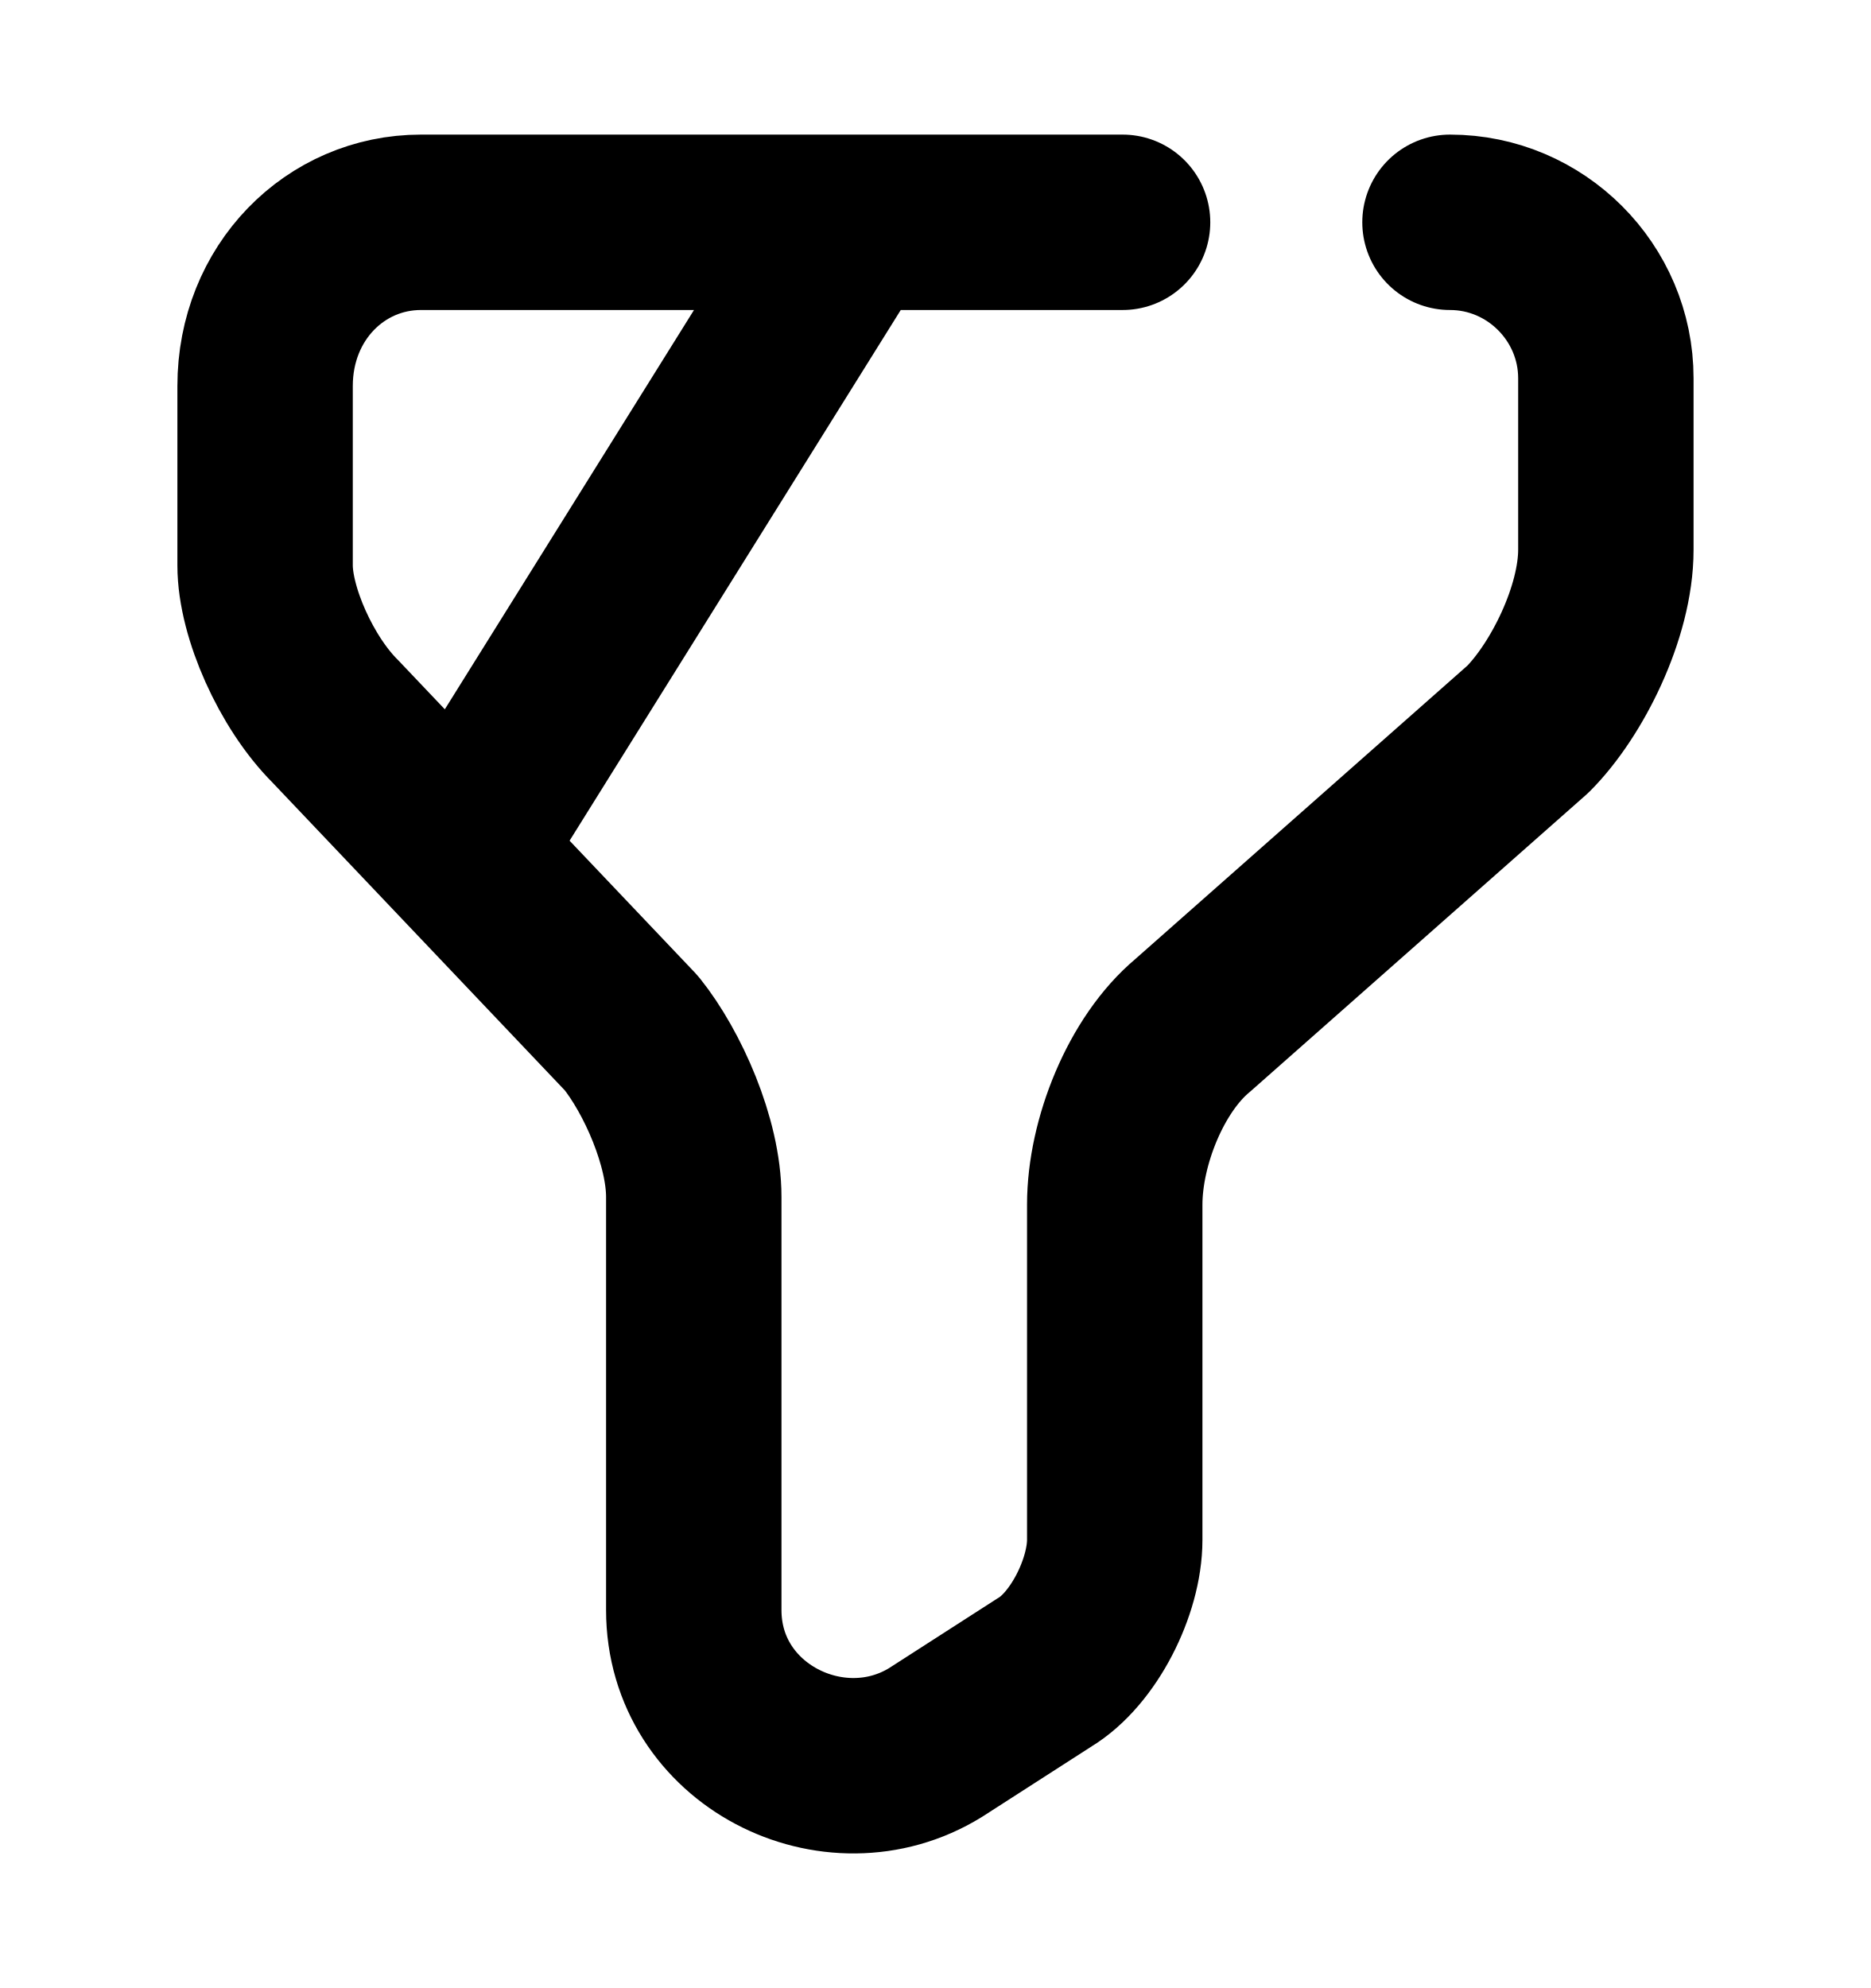
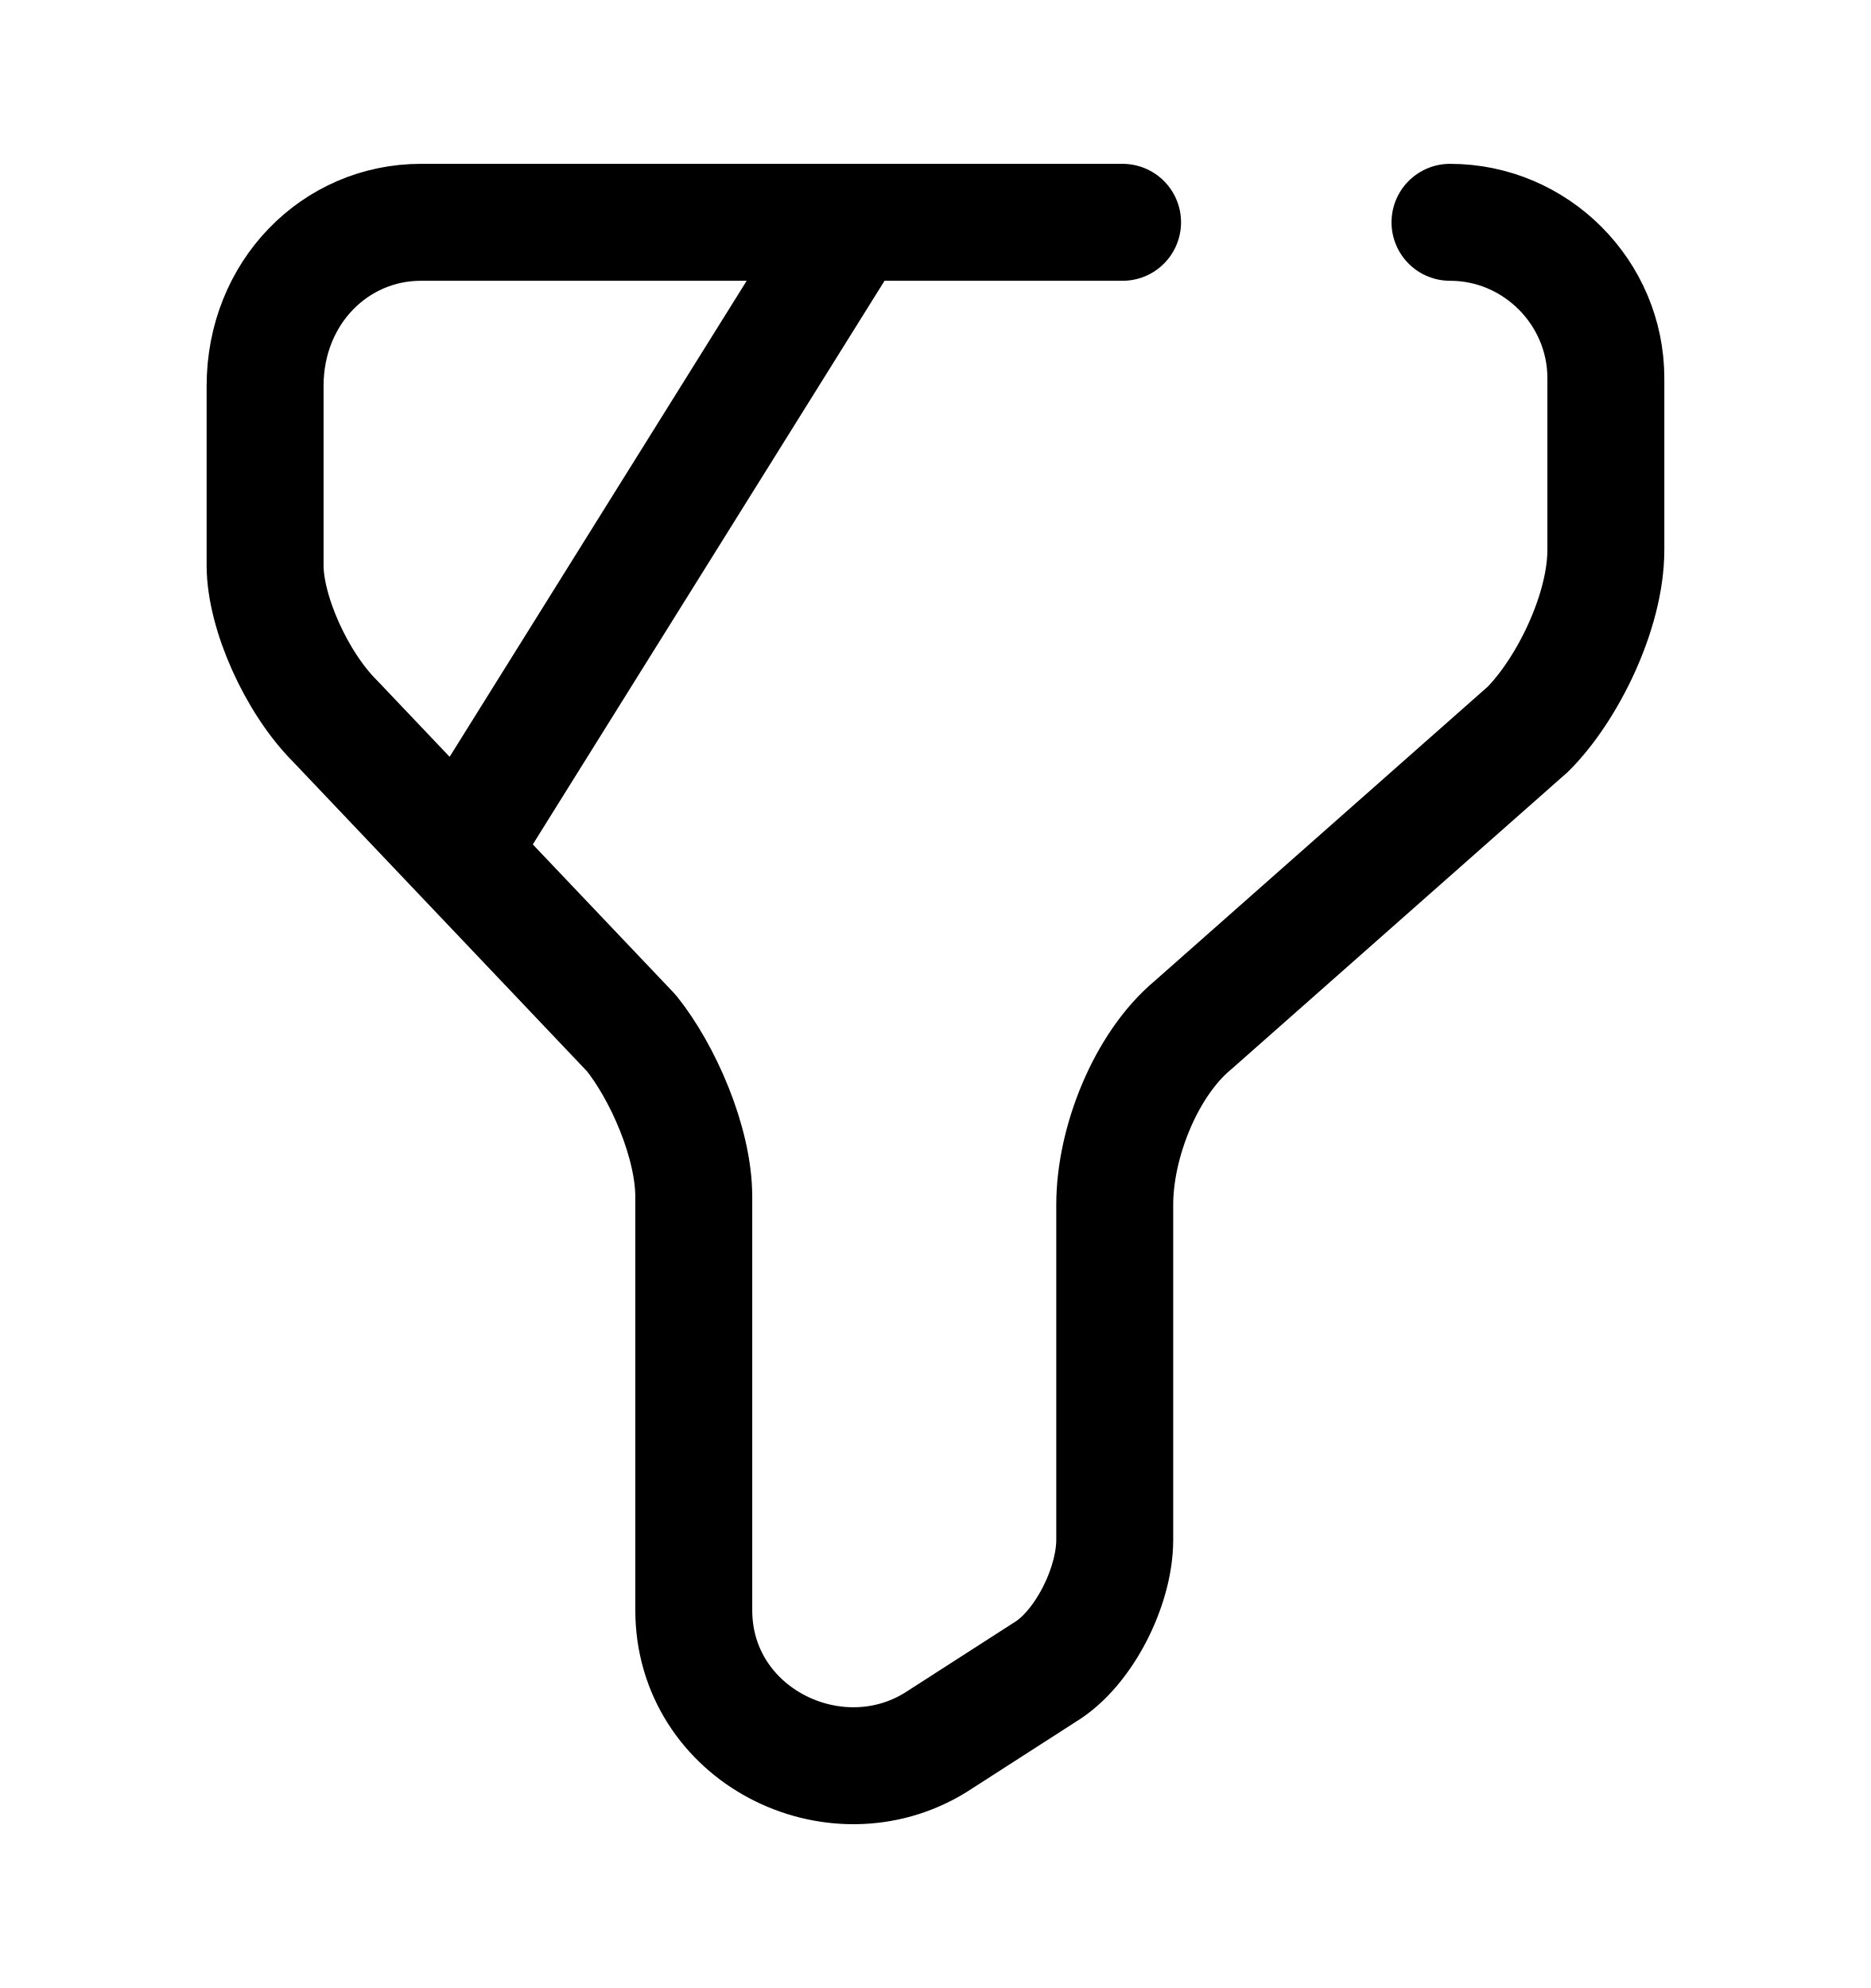
<svg xmlns="http://www.w3.org/2000/svg" width="16" height="17" viewBox="0 0 16 17" fill="none">
-   <path d="M12.4 1.901C13.133 1.901 13.733 2.501 13.733 3.235V4.701C13.733 5.235 13.4 5.901 13.067 6.235L10.2 8.768C9.8 9.101 9.533 9.768 9.533 10.301V13.168C9.533 13.568 9.267 14.101 8.933 14.301L8 14.901C7.133 15.435 5.933 14.835 5.933 13.768V10.235C5.933 9.768 5.667 9.168 5.4 8.835L2.867 6.168C2.533 5.835 2.267 5.235 2.267 4.835V3.301C2.267 2.501 2.867 1.901 3.6 1.901H9.6M7.287 1.901L4 7.168" stroke="black" stroke-width="1.5" stroke-miterlimit="10" stroke-linecap="round" stroke-linejoin="round" />
+   <path d="M12.4 1.901C13.133 1.901 13.733 2.501 13.733 3.235V4.701C13.733 5.235 13.4 5.901 13.067 6.235L10.2 8.768C9.8 9.101 9.533 9.768 9.533 10.301V13.168C9.533 13.568 9.267 14.101 8.933 14.301L8 14.901C7.133 15.435 5.933 14.835 5.933 13.768V10.235C5.933 9.768 5.667 9.168 5.4 8.835L2.867 6.168C2.533 5.835 2.267 5.235 2.267 4.835V3.301C2.267 2.501 2.867 1.901 3.6 1.901H9.6M7.287 1.901L4 7.168" stroke="black" strokeWidth="1.5" stroke-miterlimit="10" stroke-linecap="round" stroke-linejoin="round" />
</svg>
